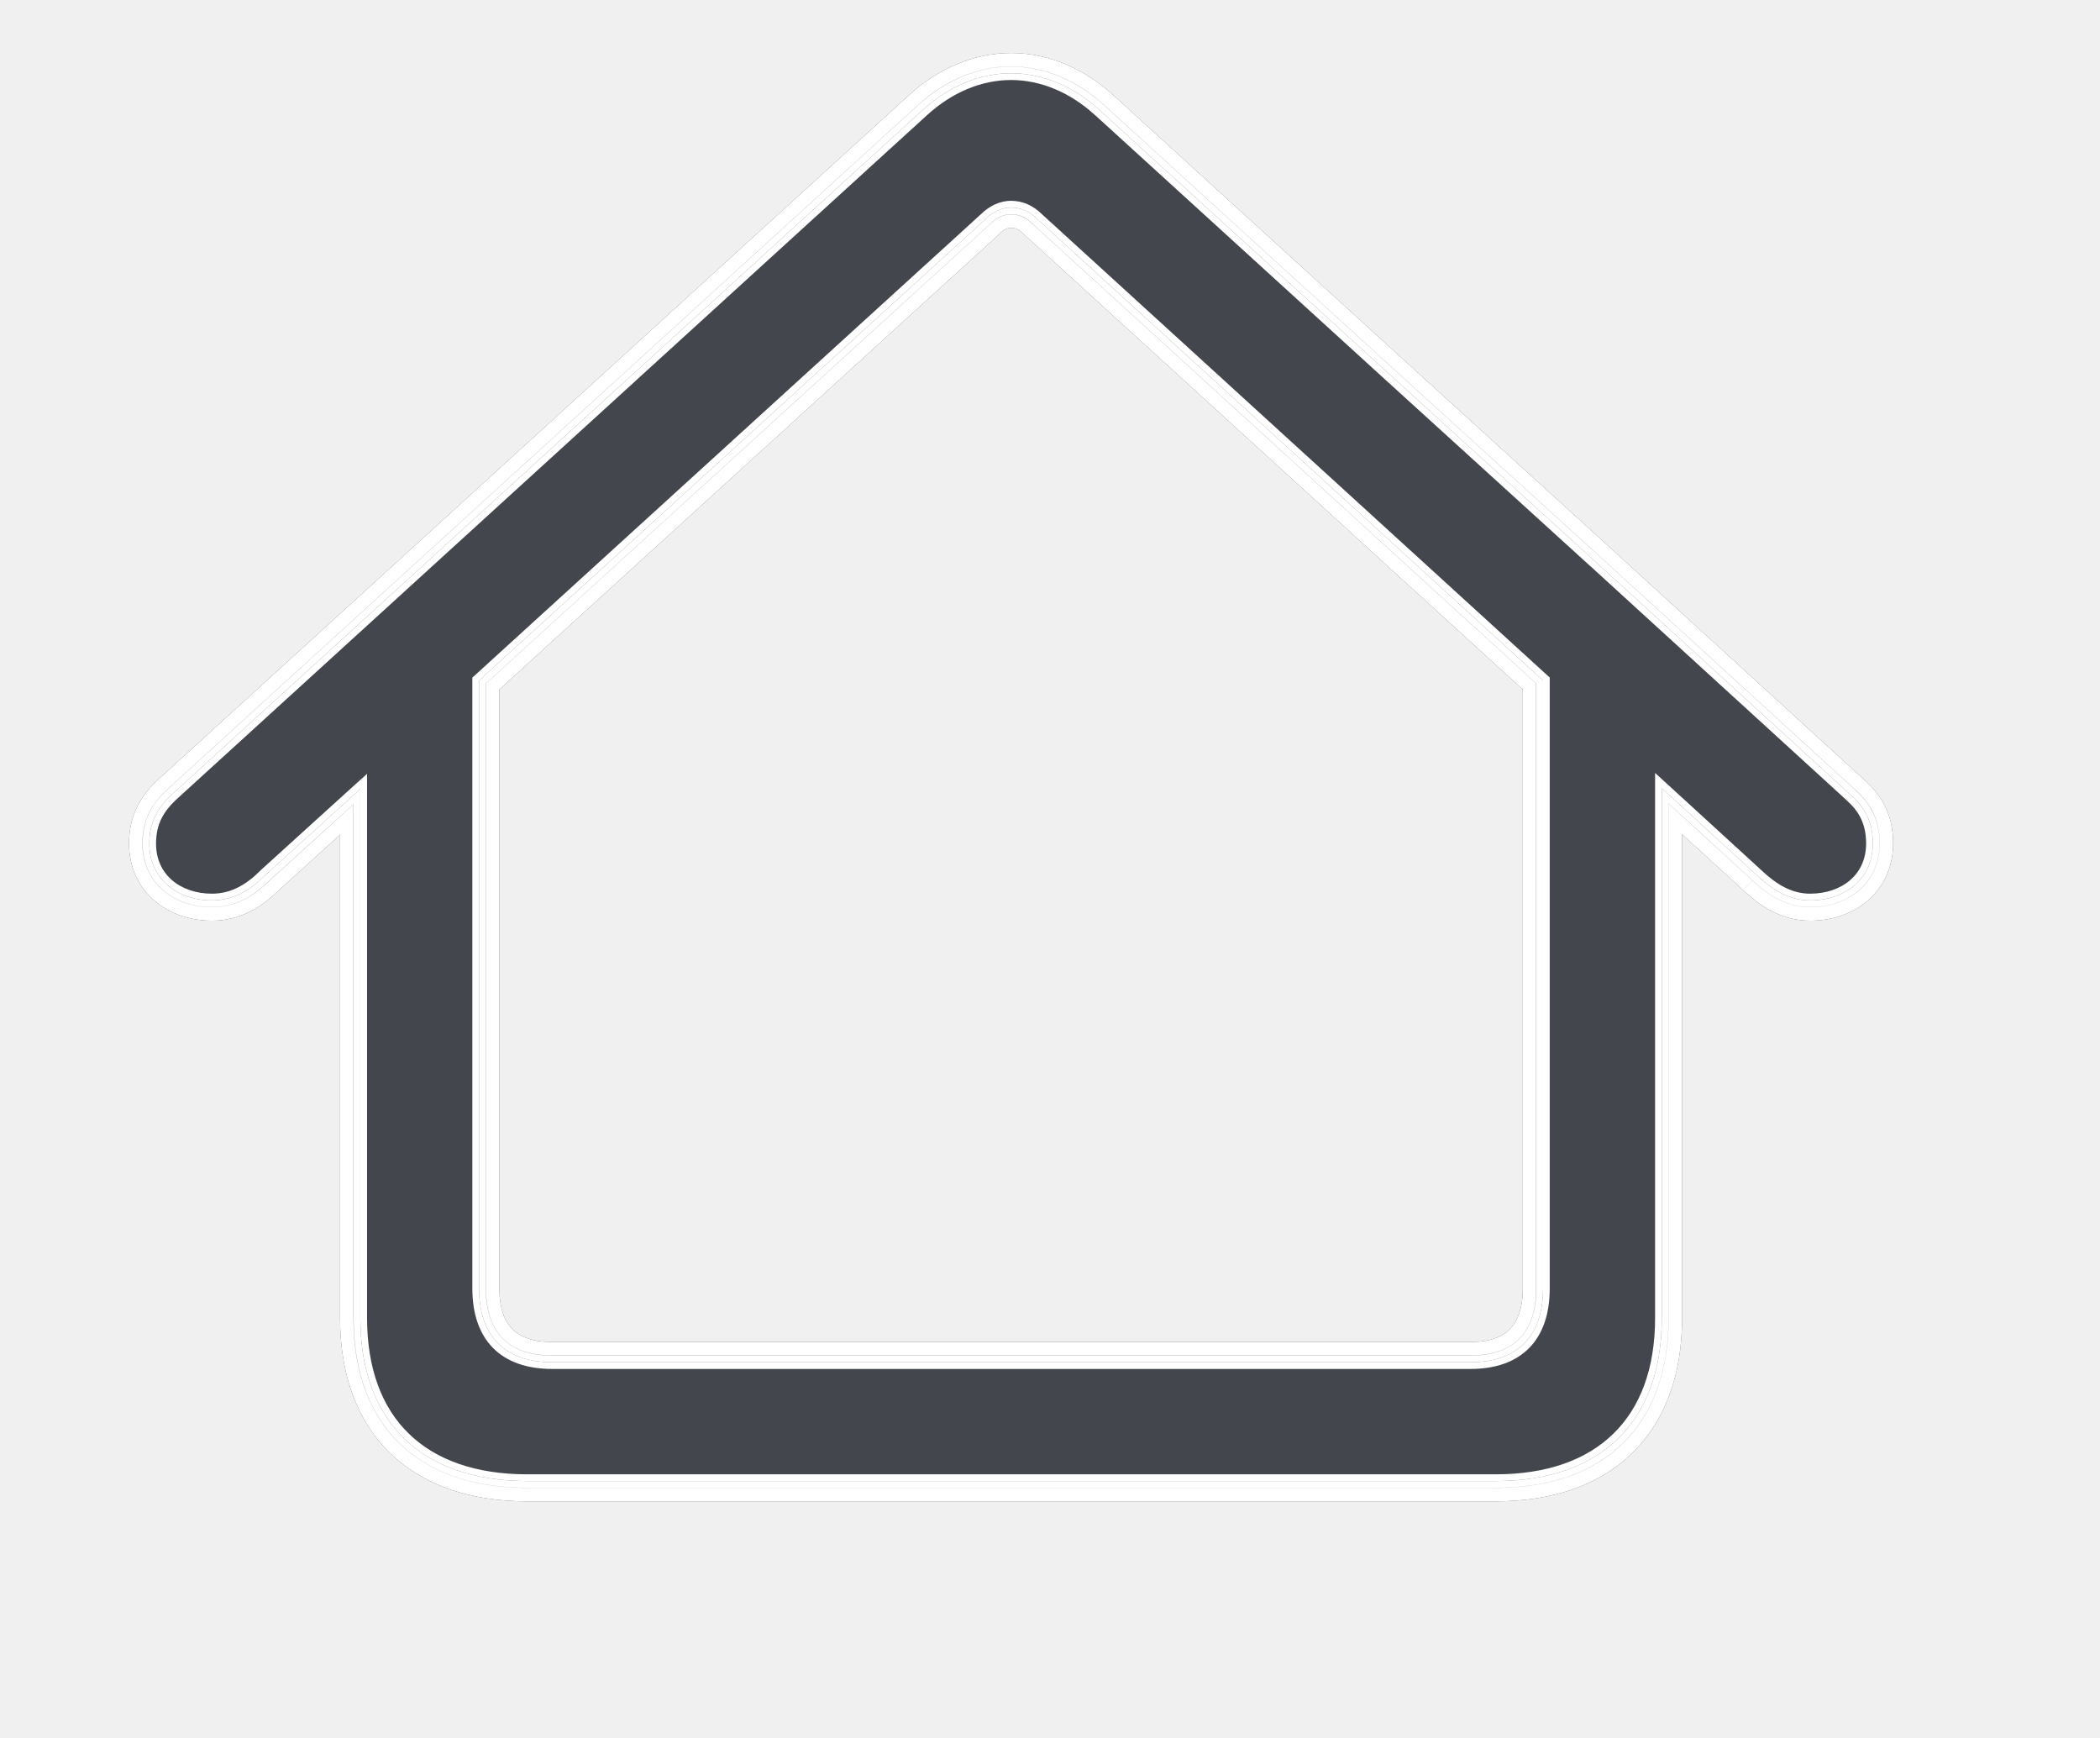
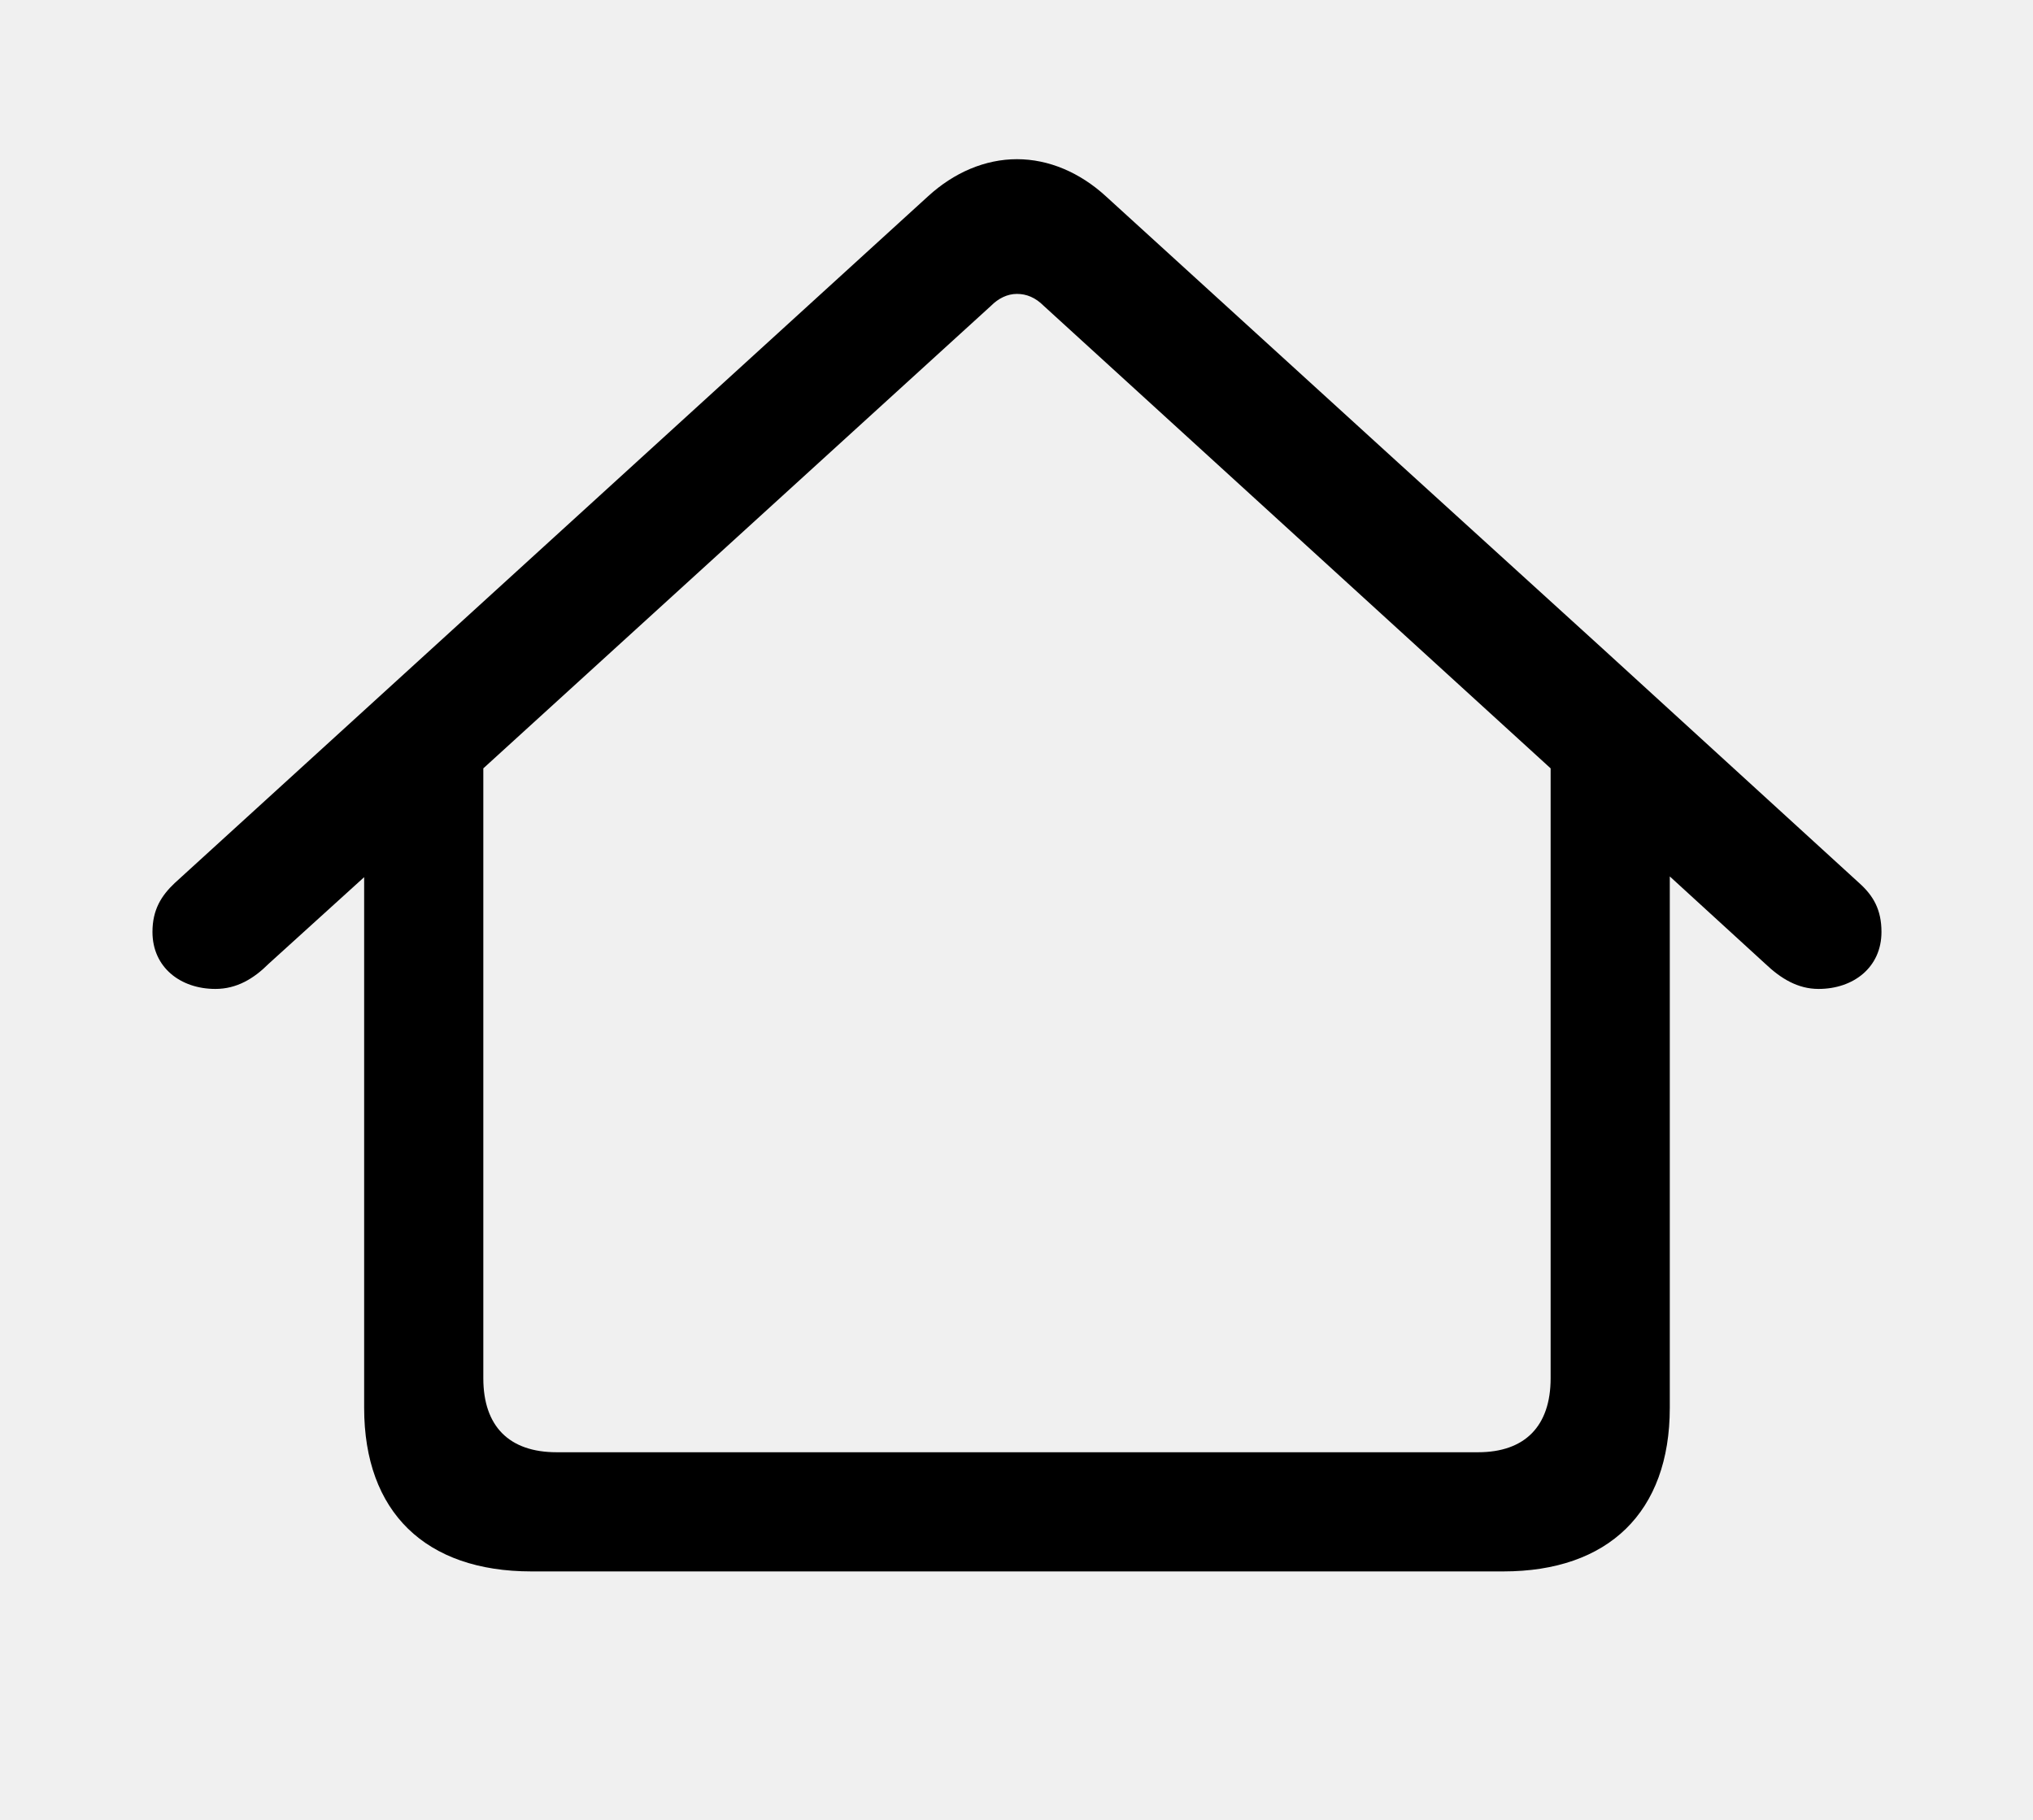
- <svg xmlns="http://www.w3.org/2000/svg" width="29" height="24" viewBox="0 0 29 24" fill="none">
-   <mask id="path-1-inside-1" fill="white">
-     <path fill-rule="evenodd" clip-rule="evenodd" d="M22.022 7.747L25.557 10.977C25.751 11.15 25.863 11.344 25.863 11.649C25.863 12.138 25.476 12.434 24.997 12.434C24.712 12.434 24.477 12.291 24.263 12.087L22.949 10.885V18.2C22.949 19.637 22.103 20.452 20.657 20.452H7.278C5.821 20.452 4.976 19.637 4.976 18.2V10.895L3.661 12.087C3.458 12.291 3.223 12.434 2.928 12.434C2.449 12.434 2.062 12.138 2.062 11.649C2.062 11.344 2.184 11.15 2.367 10.977L12.74 1.521C13.096 1.195 13.524 1.012 13.962 1.012C14.4 1.012 14.829 1.195 15.185 1.521L19.21 5.189L22.022 7.747ZM19.398 4.982L22.21 7.54L25.744 10.768C25.859 10.871 25.963 10.992 26.035 11.142C26.108 11.293 26.143 11.46 26.143 11.649C26.143 11.974 26.012 12.248 25.792 12.437C25.577 12.623 25.292 12.714 24.997 12.714C24.61 12.714 24.31 12.518 24.072 12.292L23.229 11.521V18.2C23.229 18.974 23 19.616 22.541 20.065C22.083 20.513 21.431 20.732 20.657 20.732H7.278C6.499 20.732 5.845 20.513 5.385 20.065C4.925 19.616 4.696 18.974 4.696 18.2V11.527L3.854 12.29C3.622 12.521 3.322 12.714 2.928 12.714C2.632 12.714 2.348 12.623 2.132 12.437C1.913 12.248 1.782 11.974 1.782 11.649C1.782 11.247 1.952 10.984 2.175 10.773L2.179 10.77L12.551 1.315C12.951 0.949 13.444 0.732 13.962 0.732C14.481 0.732 14.974 0.949 15.374 1.314M15.374 1.314L19.398 4.982L15.374 1.314ZM13.606 3.029L6.616 9.397V17.793C6.616 18.455 6.973 18.811 7.625 18.811H20.31C20.952 18.811 21.309 18.455 21.309 17.793V9.397L14.329 3.029C14.217 2.917 14.095 2.866 13.962 2.866C13.83 2.866 13.708 2.927 13.606 3.029ZM21.029 9.521L14.131 3.228C14.066 3.162 14.013 3.146 13.962 3.146C13.921 3.146 13.867 3.164 13.804 3.227L13.795 3.237L6.896 9.521V17.793C6.896 18.075 6.972 18.249 7.075 18.353C7.177 18.457 7.348 18.532 7.625 18.532H20.31C20.58 18.532 20.749 18.457 20.851 18.354C20.953 18.25 21.029 18.075 21.029 17.793V9.521Z" />
-     <path fill-rule="evenodd" clip-rule="evenodd" d="M25.557 10.977L22.022 7.747L19.21 5.189L15.185 1.521C14.829 1.195 14.4 1.012 13.962 1.012C13.524 1.012 13.096 1.195 12.74 1.521L2.367 10.977C2.184 11.15 2.062 11.344 2.062 11.649C2.062 12.138 2.449 12.434 2.928 12.434C3.223 12.434 3.458 12.291 3.661 12.087L4.976 10.895V18.2C4.976 19.637 5.821 20.452 7.278 20.452H20.657C22.103 20.452 22.949 19.637 22.949 18.2V10.885L24.263 12.087C24.477 12.291 24.712 12.434 24.997 12.434C25.476 12.434 25.863 12.138 25.863 11.649C25.863 11.344 25.751 11.15 25.557 10.977ZM6.616 9.397L13.606 3.029C13.708 2.927 13.83 2.866 13.962 2.866C14.095 2.866 14.217 2.917 14.329 3.029L21.309 9.397V17.793C21.309 18.455 20.952 18.811 20.31 18.811H7.625C6.973 18.811 6.616 18.455 6.616 17.793V9.397Z" />
-   </mask>
-   <path fill-rule="evenodd" clip-rule="evenodd" d="M22.022 7.747L25.557 10.977C25.751 11.15 25.863 11.344 25.863 11.649C25.863 12.138 25.476 12.434 24.997 12.434C24.712 12.434 24.477 12.291 24.263 12.087L22.949 10.885V18.2C22.949 19.637 22.103 20.452 20.657 20.452H7.278C5.821 20.452 4.976 19.637 4.976 18.2V10.895L3.661 12.087C3.458 12.291 3.223 12.434 2.928 12.434C2.449 12.434 2.062 12.138 2.062 11.649C2.062 11.344 2.184 11.15 2.367 10.977L12.74 1.521C13.096 1.195 13.524 1.012 13.962 1.012C14.4 1.012 14.829 1.195 15.185 1.521L19.21 5.189L22.022 7.747ZM19.398 4.982L22.21 7.54L25.744 10.768C25.859 10.871 25.963 10.992 26.035 11.142C26.108 11.293 26.143 11.46 26.143 11.649C26.143 11.974 26.012 12.248 25.792 12.437C25.577 12.623 25.292 12.714 24.997 12.714C24.61 12.714 24.31 12.518 24.072 12.292L23.229 11.521V18.2C23.229 18.974 23 19.616 22.541 20.065C22.083 20.513 21.431 20.732 20.657 20.732H7.278C6.499 20.732 5.845 20.513 5.385 20.065C4.925 19.616 4.696 18.974 4.696 18.2V11.527L3.854 12.29C3.622 12.521 3.322 12.714 2.928 12.714C2.632 12.714 2.348 12.623 2.132 12.437C1.913 12.248 1.782 11.974 1.782 11.649C1.782 11.247 1.952 10.984 2.175 10.773L2.179 10.77L12.551 1.315C12.951 0.949 13.444 0.732 13.962 0.732C14.481 0.732 14.974 0.949 15.374 1.314M15.374 1.314L19.398 4.982L15.374 1.314ZM13.606 3.029L6.616 9.397V17.793C6.616 18.455 6.973 18.811 7.625 18.811H20.31C20.952 18.811 21.309 18.455 21.309 17.793V9.397L14.329 3.029C14.217 2.917 14.095 2.866 13.962 2.866C13.83 2.866 13.708 2.927 13.606 3.029ZM21.029 9.521L14.131 3.228C14.066 3.162 14.013 3.146 13.962 3.146C13.921 3.146 13.867 3.164 13.804 3.227L13.795 3.237L6.896 9.521V17.793C6.896 18.075 6.972 18.249 7.075 18.353C7.177 18.457 7.348 18.532 7.625 18.532H20.31C20.58 18.532 20.749 18.457 20.851 18.354C20.953 18.25 21.029 18.075 21.029 17.793V9.521Z" fill="#44464D" />
-   <path fill-rule="evenodd" clip-rule="evenodd" d="M25.557 10.977L22.022 7.747L19.21 5.189L15.185 1.521C14.829 1.195 14.4 1.012 13.962 1.012C13.524 1.012 13.096 1.195 12.74 1.521L2.367 10.977C2.184 11.15 2.062 11.344 2.062 11.649C2.062 12.138 2.449 12.434 2.928 12.434C3.223 12.434 3.458 12.291 3.661 12.087L4.976 10.895V18.2C4.976 19.637 5.821 20.452 7.278 20.452H20.657C22.103 20.452 22.949 19.637 22.949 18.2V10.885L24.263 12.087C24.477 12.291 24.712 12.434 24.997 12.434C25.476 12.434 25.863 12.138 25.863 11.649C25.863 11.344 25.751 11.15 25.557 10.977ZM6.616 9.397L13.606 3.029C13.708 2.927 13.83 2.866 13.962 2.866C14.095 2.866 14.217 2.917 14.329 3.029L21.309 9.397V17.793C21.309 18.455 20.952 18.811 20.31 18.811H7.625C6.973 18.811 6.616 18.455 6.616 17.793V9.397Z" fill="#44464D" />
-   <path d="M25.557 10.977L25.495 11.045L25.495 11.046L25.557 10.977ZM22.022 7.747L22.084 7.678L22.084 7.678L22.022 7.747ZM24.263 12.087L24.327 12.02L24.326 12.019L24.263 12.087ZM22.949 10.885L23.012 10.816L22.856 10.674V10.885H22.949ZM4.976 10.895H5.069V10.686L4.913 10.826L4.976 10.895ZM3.661 12.087L3.599 12.018L3.596 12.022L3.661 12.087ZM2.367 10.977L2.305 10.908L2.304 10.909L2.367 10.977ZM12.74 1.521L12.802 1.59L12.802 1.59L12.74 1.521ZM15.185 1.521L15.122 1.59L15.123 1.59L15.185 1.521ZM19.21 5.189L19.147 5.258L19.147 5.258L19.21 5.189ZM13.606 3.029L13.668 3.098L13.671 3.095L13.606 3.029ZM6.616 9.397L6.554 9.329L6.523 9.356V9.397H6.616ZM21.309 9.397H21.401V9.356L21.371 9.329L21.309 9.397ZM14.329 3.029L14.264 3.095L14.267 3.098L14.329 3.029ZM25.62 10.908L22.084 7.678L21.959 7.815L25.495 11.045L25.62 10.908ZM25.956 11.649C25.956 11.485 25.926 11.345 25.866 11.223C25.808 11.101 25.722 11 25.619 10.908L25.495 11.046C25.586 11.127 25.654 11.209 25.699 11.304C25.744 11.398 25.77 11.508 25.77 11.649H25.956ZM24.997 12.527C25.255 12.527 25.494 12.447 25.67 12.295C25.848 12.142 25.956 11.92 25.956 11.649H25.77C25.77 11.867 25.685 12.037 25.549 12.155C25.412 12.273 25.218 12.341 24.997 12.341V12.527ZM24.199 12.155C24.421 12.366 24.677 12.527 24.997 12.527V12.341C24.746 12.341 24.534 12.216 24.327 12.02L24.199 12.155ZM20.657 20.545C21.397 20.545 21.996 20.336 22.41 19.931C22.825 19.526 23.042 18.937 23.042 18.2H22.856C22.856 18.9 22.651 19.437 22.28 19.798C21.91 20.16 21.363 20.359 20.657 20.359V20.545ZM7.278 20.545H20.657V20.359H7.278V20.545ZM4.883 18.2C4.883 18.937 5.1 19.526 5.516 19.931C5.931 20.336 6.533 20.545 7.278 20.545V20.359C6.567 20.359 6.017 20.16 5.646 19.798C5.274 19.437 5.069 18.9 5.069 18.2H4.883ZM2.928 12.527C3.257 12.527 3.514 12.366 3.727 12.153L3.596 12.022C3.402 12.216 3.19 12.341 2.928 12.341V12.527ZM1.969 11.649C1.969 11.92 2.077 12.142 2.255 12.295C2.431 12.447 2.67 12.527 2.928 12.527V12.341C2.707 12.341 2.513 12.273 2.376 12.155C2.24 12.037 2.155 11.867 2.155 11.649H1.969ZM2.304 10.909C2.107 11.095 1.969 11.311 1.969 11.649H2.155C2.155 11.376 2.261 11.205 2.431 11.044L2.304 10.909ZM12.677 1.453L2.305 10.908L2.43 11.045L12.802 1.59L12.677 1.453ZM13.962 0.919C13.498 0.919 13.048 1.114 12.677 1.453L12.802 1.59C13.145 1.277 13.551 1.105 13.962 1.105V0.919ZM15.248 1.453C14.877 1.114 14.427 0.919 13.962 0.919V1.105C14.374 1.105 14.78 1.277 15.122 1.59L15.248 1.453ZM19.272 5.121L15.248 1.453L15.123 1.59L19.147 5.258L19.272 5.121ZM22.084 7.678L19.272 5.121L19.147 5.258L21.959 7.816L22.084 7.678ZM13.543 2.961L6.554 9.329L6.679 9.466L13.668 3.098L13.543 2.961ZM6.523 9.397V17.793H6.709V9.397H6.523ZM6.523 17.793C6.523 18.14 6.617 18.421 6.81 18.616C7.003 18.81 7.282 18.904 7.625 18.904V18.719C7.315 18.719 7.09 18.634 6.942 18.485C6.794 18.336 6.709 18.108 6.709 17.793H6.523ZM20.31 18.904C20.648 18.904 20.924 18.81 21.116 18.616C21.308 18.421 21.401 18.14 21.401 17.793H21.216C21.216 18.108 21.131 18.336 20.984 18.485C20.837 18.634 20.614 18.719 20.31 18.719V18.904ZM21.401 17.793V9.397H21.216V17.793H21.401ZM21.371 9.329L14.392 2.961L14.267 3.098L21.246 9.466L21.371 9.329ZM14.395 2.964C14.267 2.836 14.122 2.773 13.962 2.773V2.959C14.068 2.959 14.167 2.998 14.264 3.095L14.395 2.964ZM13.962 2.773C13.8 2.773 13.655 2.849 13.54 2.964L13.671 3.095C13.76 3.006 13.86 2.959 13.962 2.959V2.773ZM22.886 10.954L24.201 12.156L24.326 12.019L23.012 10.816L22.886 10.954ZM23.042 18.2V10.885H22.856V18.2H23.042ZM4.883 10.895V18.2H5.069V10.895H4.883ZM3.724 12.156L5.038 10.964L4.913 10.826L3.599 12.018L3.724 12.156ZM7.625 18.904H20.31V18.719H7.625V18.904ZM19.398 4.982L19.273 5.12L19.273 5.12L19.398 4.982ZM22.21 7.54L22.335 7.403L22.335 7.402L22.21 7.54ZM25.744 10.768L25.619 10.905L25.62 10.906L25.744 10.768ZM26.035 11.142L26.202 11.061L26.202 11.061L26.035 11.142ZM25.792 12.437L25.914 12.578L25.914 12.578L25.792 12.437ZM24.072 12.292L24.2 12.157L24.198 12.155L24.072 12.292ZM23.229 11.521L23.354 11.384L23.043 11.099V11.521H23.229ZM22.541 20.065L22.411 19.932L22.541 20.065ZM5.385 20.065L5.515 19.932H5.515L5.385 20.065ZM4.696 11.527H4.881V11.108L4.571 11.39L4.696 11.527ZM3.854 12.29L3.73 12.153L3.724 12.159L3.854 12.29ZM2.132 12.437L2.011 12.578L2.011 12.578L2.132 12.437ZM2.175 10.773L2.048 10.638L2.048 10.638L2.175 10.773ZM2.179 10.77L2.054 10.633L2.051 10.635L2.179 10.77ZM12.551 1.315L12.676 1.452L12.676 1.452L12.551 1.315ZM15.374 1.314L15.248 1.451L15.249 1.452L15.374 1.314ZM21.029 9.521H21.214V9.439L21.154 9.384L21.029 9.521ZM14.131 3.228L14 3.359L14.006 3.365L14.131 3.228ZM13.804 3.227L13.672 3.096L13.672 3.096L13.804 3.227ZM13.795 3.237L13.92 3.374L13.926 3.368L13.795 3.237ZM6.896 9.521L6.771 9.384L6.711 9.439V9.521H6.896ZM7.075 18.353L6.943 18.484L7.075 18.353ZM20.851 18.354L20.983 18.484L20.983 18.484L20.851 18.354ZM22.335 7.402L19.523 4.845L19.273 5.12L22.085 7.677L22.335 7.402ZM25.869 10.631L22.335 7.403L22.085 7.677L25.619 10.905L25.869 10.631ZM26.202 11.061C26.116 10.883 25.995 10.744 25.868 10.63L25.62 10.906C25.723 10.998 25.809 11.1 25.868 11.222L26.202 11.061ZM26.329 11.649C26.329 11.437 26.289 11.241 26.202 11.061L25.868 11.222C25.927 11.345 25.957 11.484 25.957 11.649H26.329ZM25.914 12.578C26.175 12.352 26.329 12.027 26.329 11.649H25.957C25.957 11.921 25.849 12.143 25.671 12.296L25.914 12.578ZM24.997 12.899C25.329 12.899 25.659 12.797 25.914 12.578L25.671 12.296C25.495 12.448 25.255 12.528 24.997 12.528V12.899ZM23.945 12.427C24.198 12.667 24.541 12.899 24.997 12.899V12.528C24.678 12.528 24.422 12.368 24.2 12.158L23.945 12.427ZM23.104 11.658L23.947 12.429L24.198 12.155L23.354 11.384L23.104 11.658ZM23.415 18.2V11.521H23.043V18.2H23.415ZM22.671 20.198C23.174 19.706 23.415 19.01 23.415 18.2H23.043C23.043 18.937 22.826 19.527 22.411 19.932L22.671 20.198ZM20.657 20.918C21.465 20.918 22.169 20.689 22.671 20.198L22.411 19.932C21.997 20.337 21.397 20.546 20.657 20.546V20.918ZM7.278 20.918H20.657V20.546H7.278V20.918ZM5.256 20.198C5.759 20.689 6.465 20.918 7.278 20.918V20.546C6.533 20.546 5.931 20.337 5.515 19.932L5.256 20.198ZM4.51 18.2C4.51 19.01 4.75 19.706 5.256 20.198L5.515 19.932C5.099 19.527 4.881 18.937 4.881 18.2H4.51ZM4.51 11.527V18.2H4.881V11.527H4.51ZM3.979 12.428L4.821 11.665L4.571 11.39L3.73 12.153L3.979 12.428ZM2.928 12.899C3.389 12.899 3.734 12.672 3.985 12.422L3.724 12.159C3.511 12.37 3.255 12.528 2.928 12.528V12.899ZM2.011 12.578C2.265 12.797 2.595 12.899 2.928 12.899V12.528C2.669 12.528 2.43 12.448 2.254 12.296L2.011 12.578ZM1.596 11.649C1.596 12.027 1.75 12.352 2.011 12.578L2.254 12.296C2.076 12.143 1.967 11.921 1.967 11.649H1.596ZM2.048 10.638C1.798 10.874 1.596 11.182 1.596 11.649H1.967C1.967 11.311 2.106 11.094 2.303 10.908L2.048 10.638ZM2.051 10.635L2.048 10.638L2.303 10.908L2.306 10.905L2.051 10.635ZM12.426 1.178L2.054 10.633L2.304 10.907L12.676 1.452L12.426 1.178ZM13.962 0.546C13.39 0.546 12.854 0.786 12.425 1.178L12.676 1.452C13.047 1.112 13.497 0.918 13.962 0.918V0.546ZM15.499 1.177C15.07 0.786 14.534 0.546 13.962 0.546V0.918C14.428 0.918 14.877 1.112 15.248 1.451L15.499 1.177ZM15.249 1.452L19.273 5.12L19.523 4.845L15.499 1.177L15.249 1.452ZM13.962 3.332C13.965 3.332 13.966 3.332 13.966 3.332C13.966 3.332 13.966 3.332 13.966 3.332C13.968 3.333 13.979 3.338 14 3.359L14.262 3.096C14.166 3 14.067 2.961 13.962 2.961V3.332ZM13.935 3.359C13.954 3.34 13.966 3.333 13.97 3.332C13.973 3.33 13.97 3.332 13.962 3.332V2.961C13.861 2.961 13.762 3.007 13.672 3.096L13.935 3.359ZM13.926 3.368L13.935 3.359L13.672 3.096L13.663 3.105L13.926 3.368ZM7.021 9.658L13.92 3.374L13.669 3.099L6.771 9.384L7.021 9.658ZM7.082 17.793V9.521H6.711V17.793H7.082ZM7.207 18.222C7.148 18.163 7.082 18.043 7.082 17.793H6.711C6.711 18.108 6.795 18.335 6.943 18.484L7.207 18.222ZM7.625 18.346C7.382 18.346 7.264 18.281 7.207 18.222L6.943 18.484C7.091 18.633 7.315 18.717 7.625 18.717V18.346ZM20.718 18.224C20.661 18.282 20.546 18.346 20.31 18.346V18.717C20.614 18.717 20.836 18.633 20.983 18.484L20.718 18.224ZM20.843 17.793C20.843 18.043 20.777 18.164 20.718 18.224L20.983 18.484C21.13 18.335 21.214 18.108 21.214 17.793H20.843ZM20.843 9.521V17.793H21.214V9.521H20.843ZM14.006 3.365L20.904 9.658L21.154 9.384L14.256 3.09L14.006 3.365ZM20.31 18.346H7.625V18.717H20.31V18.346Z" fill="white" mask="url(#path-1-inside-1)" />
+ <svg xmlns="http://www.w3.org/2000/svg" width="1341" height="1200" viewBox="0 0 1341 1200" fill="none">
+   <path fill-rule="evenodd" clip-rule="evenodd" d="M350.538 1036.5H991.569C1060.9 1036.5 1101.42 997.44 1101.42 928.601V578.084L1164.4 635.693C1174.65 645.458 1185.88 652.293 1199.55 652.293C1222.5 652.293 1241.05 638.135 1241.05 614.7C1241.05 600.054 1235.68 590.777 1226.4 582.478L1056.99 427.712L922.242 305.17L729.396 129.411C712.308 113.788 691.803 105 670.81 105C649.816 105 629.311 113.788 612.223 129.411L115.217 582.478C106.429 590.777 100.57 600.054 100.57 614.7C100.57 638.135 119.123 652.293 142.069 652.293C156.227 652.293 167.456 645.458 177.221 635.693L240.201 578.572V928.601C240.201 997.44 280.723 1036.5 350.538 1036.5ZM367.138 957.894H448.426H529.714H670.565H811.416H974.97C1005.73 957.894 1022.82 940.807 1022.82 909.073V707.938V506.804L855.6 354.236L688.385 201.667C683.015 196.297 677.156 193.856 670.81 193.856C664.463 193.856 658.604 196.785 653.722 201.667L486.263 354.236L318.804 506.804V707.938V909.073C318.804 940.807 335.892 957.894 367.138 957.894Z" fill="black" />
</svg>
